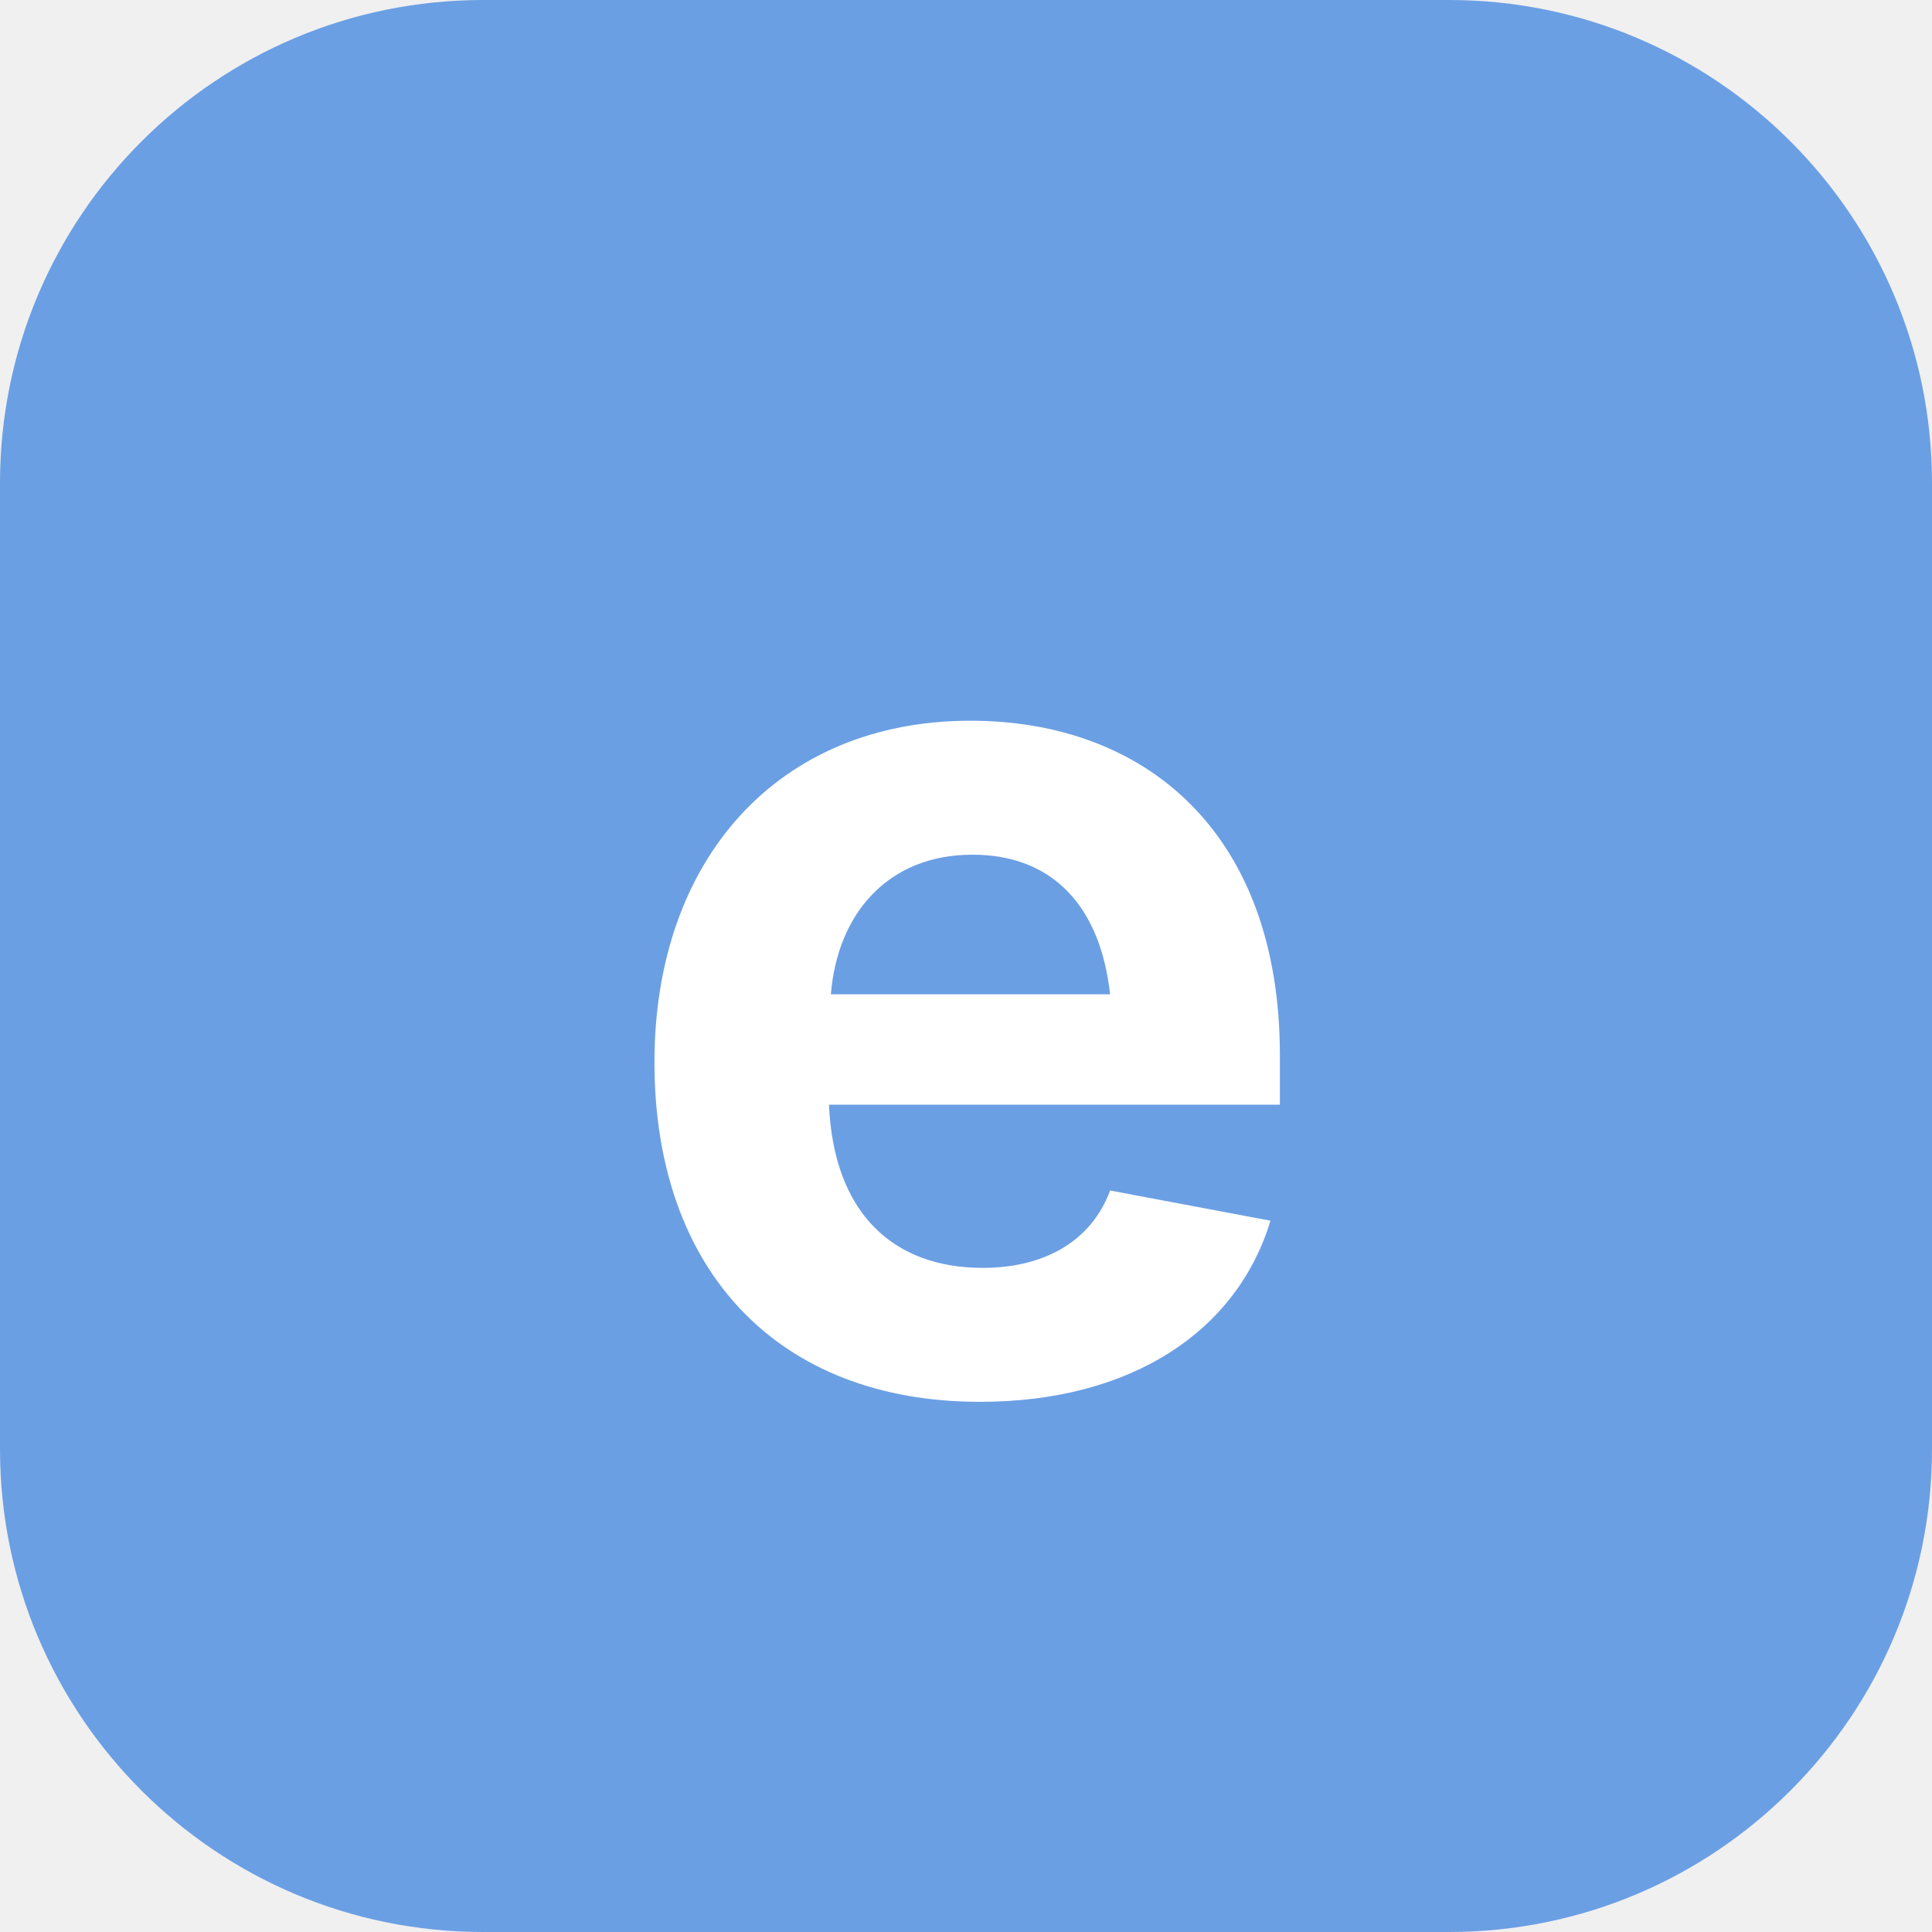
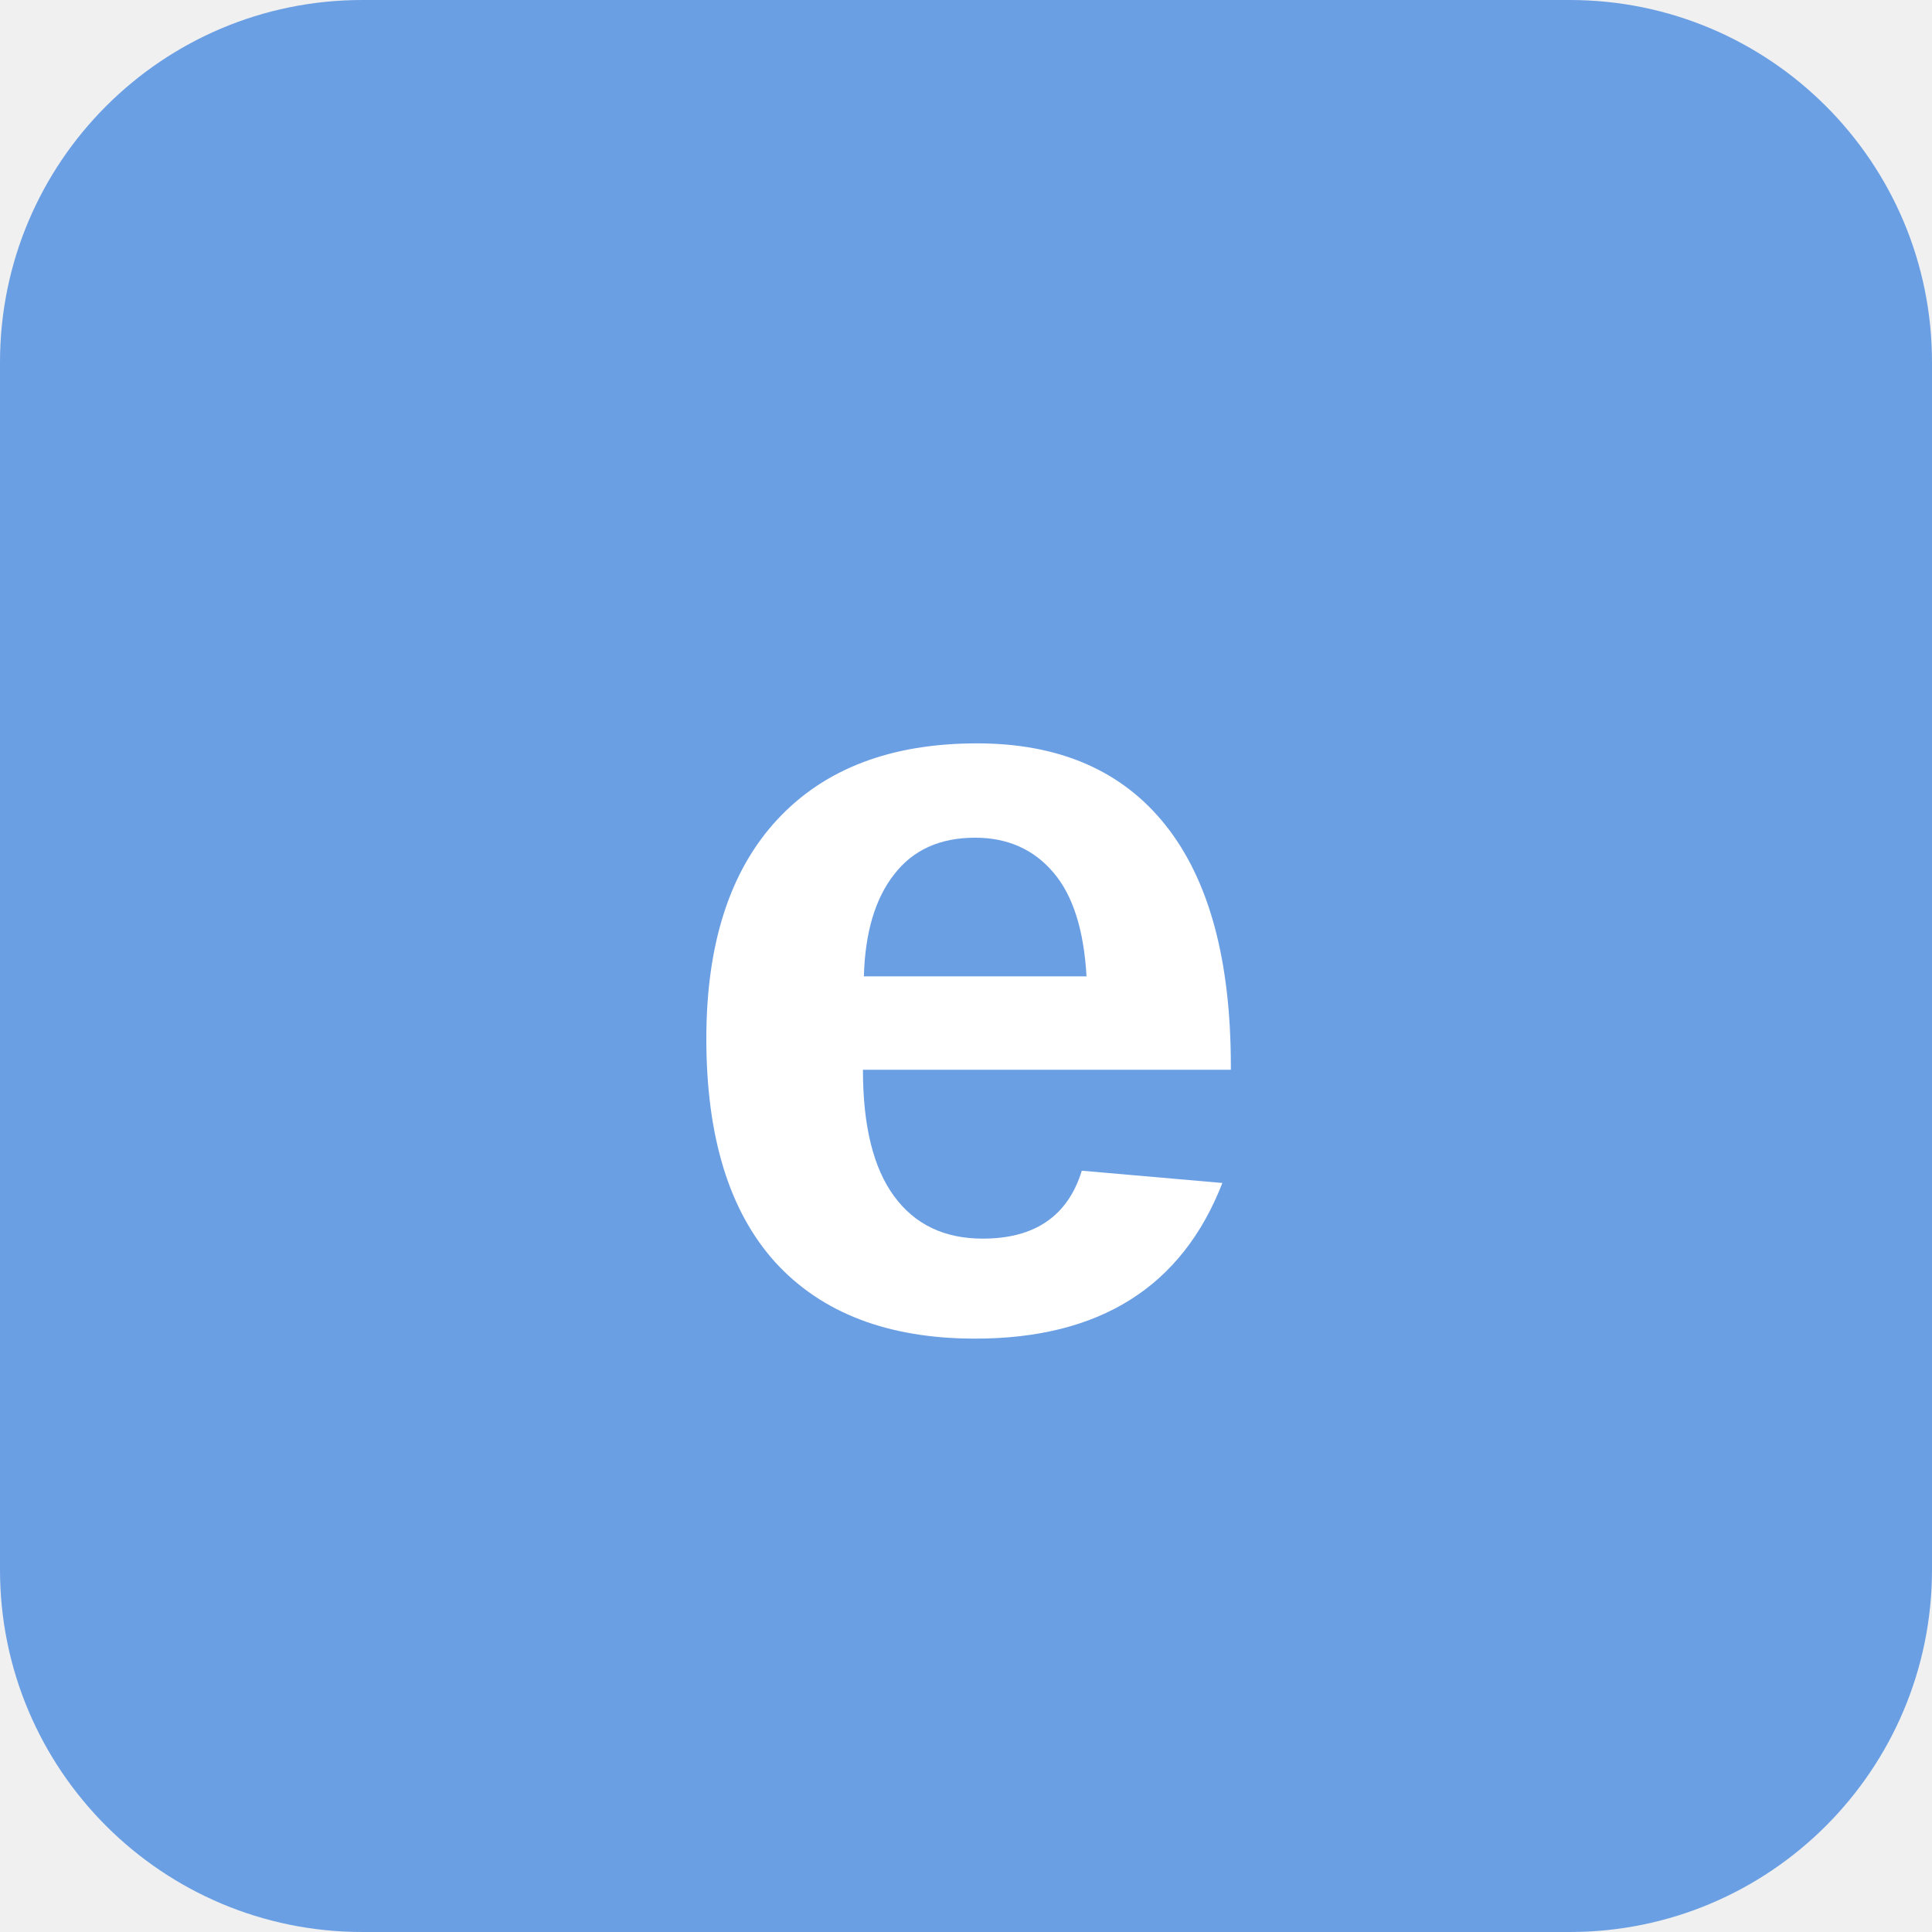
<svg xmlns="http://www.w3.org/2000/svg" viewBox="0 0 32 32">
-   <rect width="32" height="32" rx="8" fill="#6B9FE4" />
-   <text x="16" y="23" font-family="Inter, Arial, sans-serif" font-size="20" font-weight="700" fill="#ffffff" text-anchor="middle">e</text>
+   <rect width="32" height="32" rx="6" fill="#6B9FE4" />
+   <text x="16" y="22" font-family="Arial" font-size="18" font-weight="bold" fill="white" text-anchor="middle">e</text>
</svg>
